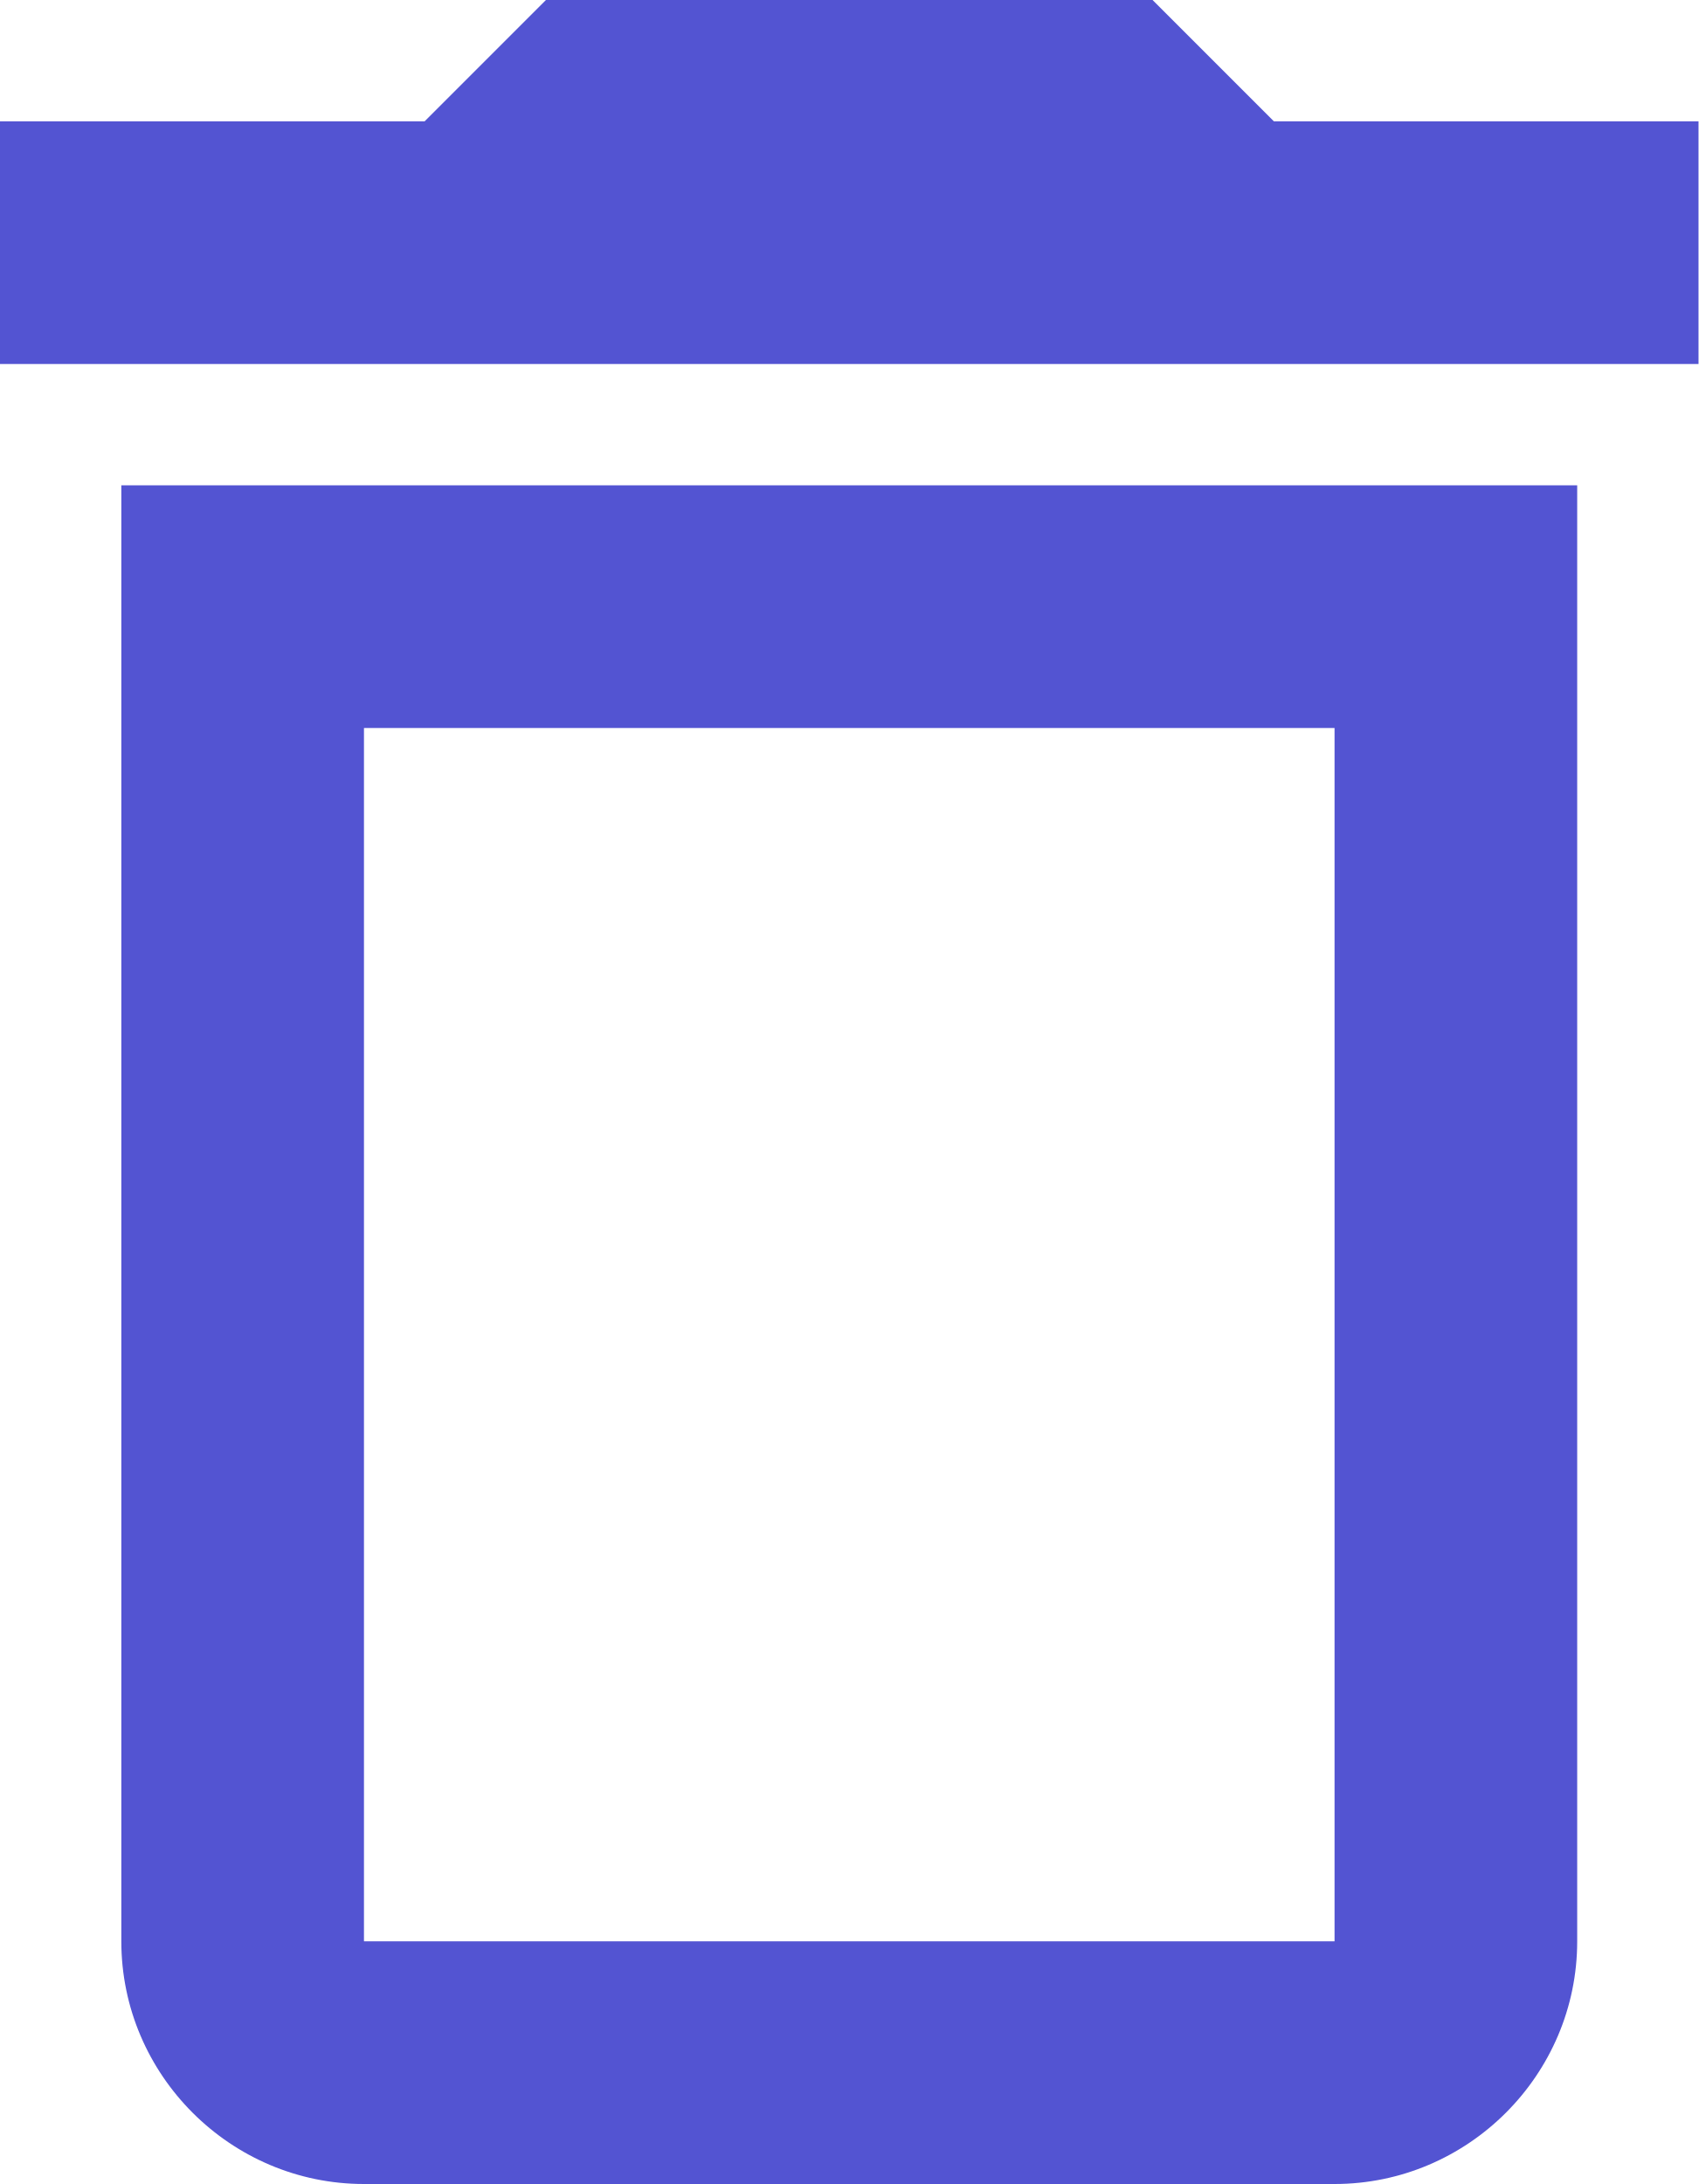
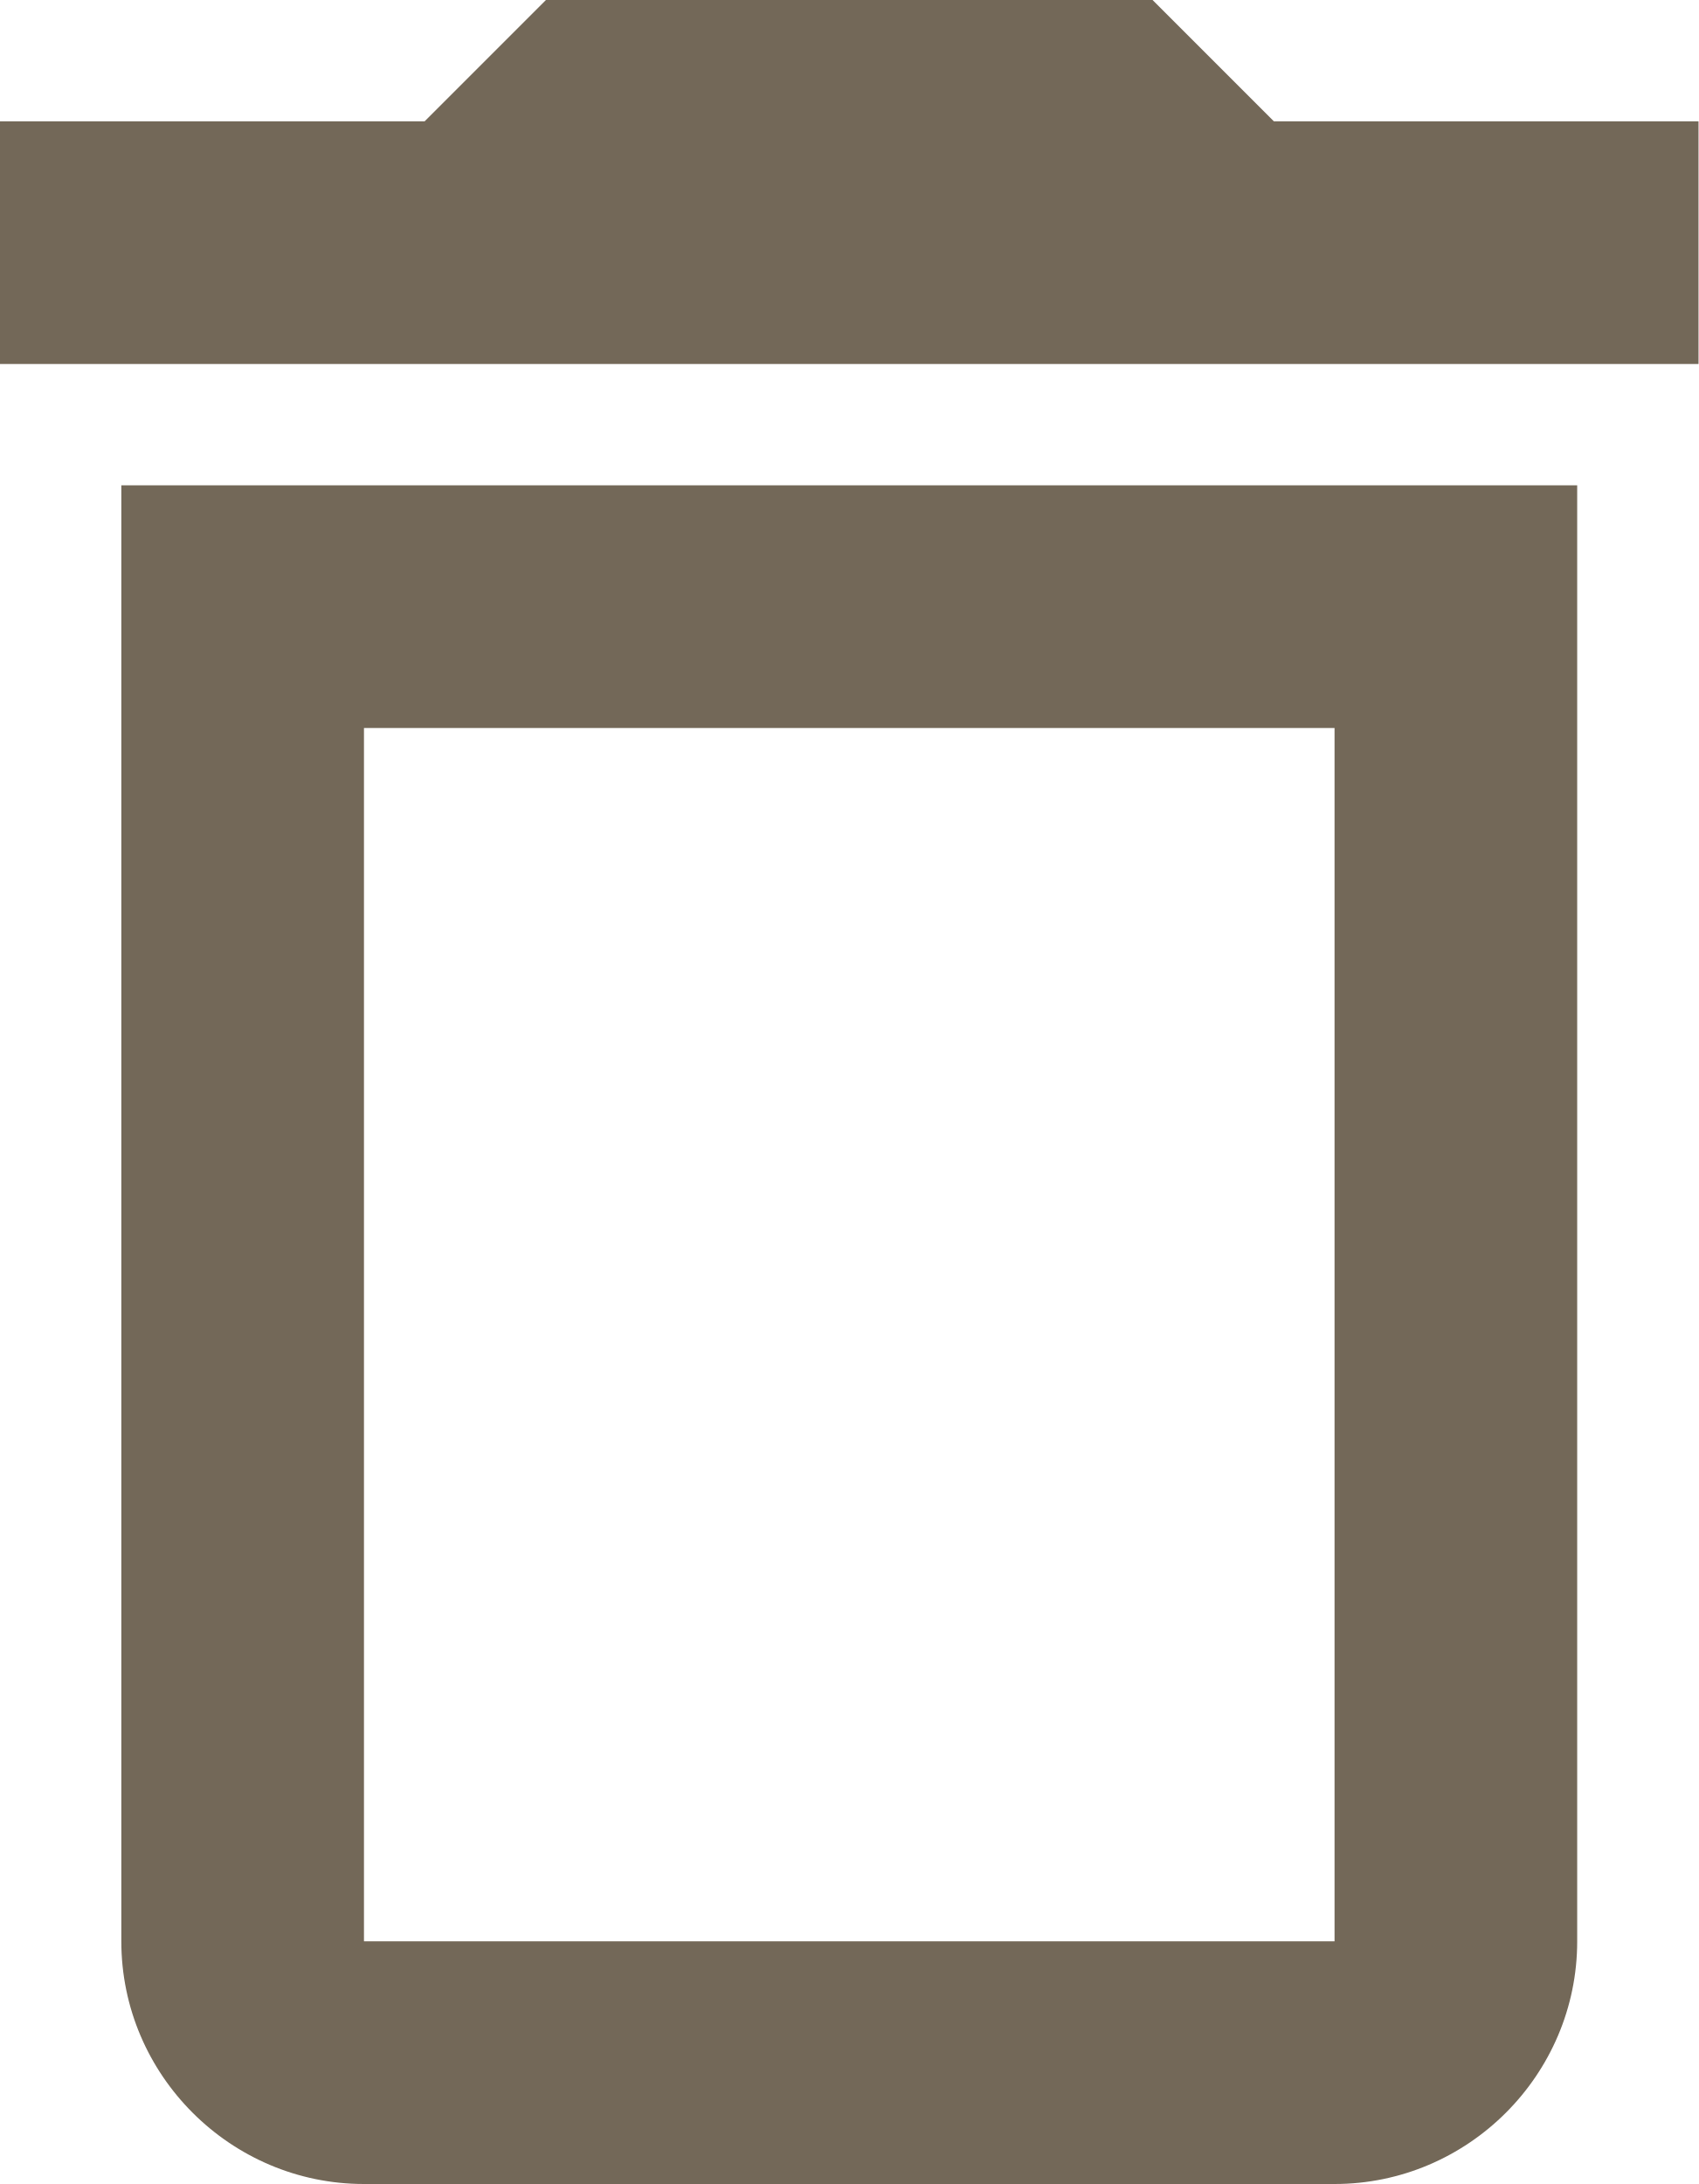
<svg xmlns="http://www.w3.org/2000/svg" width="14" height="18" viewBox="0 0 14 18" fill="none">
-   <path d="M11 6V16H3V6H11ZM9.5 0H4.5L3.5 1H0V3H14V1H10.5L9.5 0ZM13 4H1V16C1 17.1 1.9 18 3 18H11C12.1 18 13 17.1 13 16V4Z" fill="#5354D2" />
+   <path d="M11 6V16H3V6H11ZM9.5 0H4.5L3.5 1H0V3H14V1H10.5L9.5 0ZM13 4H1V16C1 17.1 1.9 18 3 18H11C12.1 18 13 17.1 13 16V4Z" fill="#736858" />
</svg>
